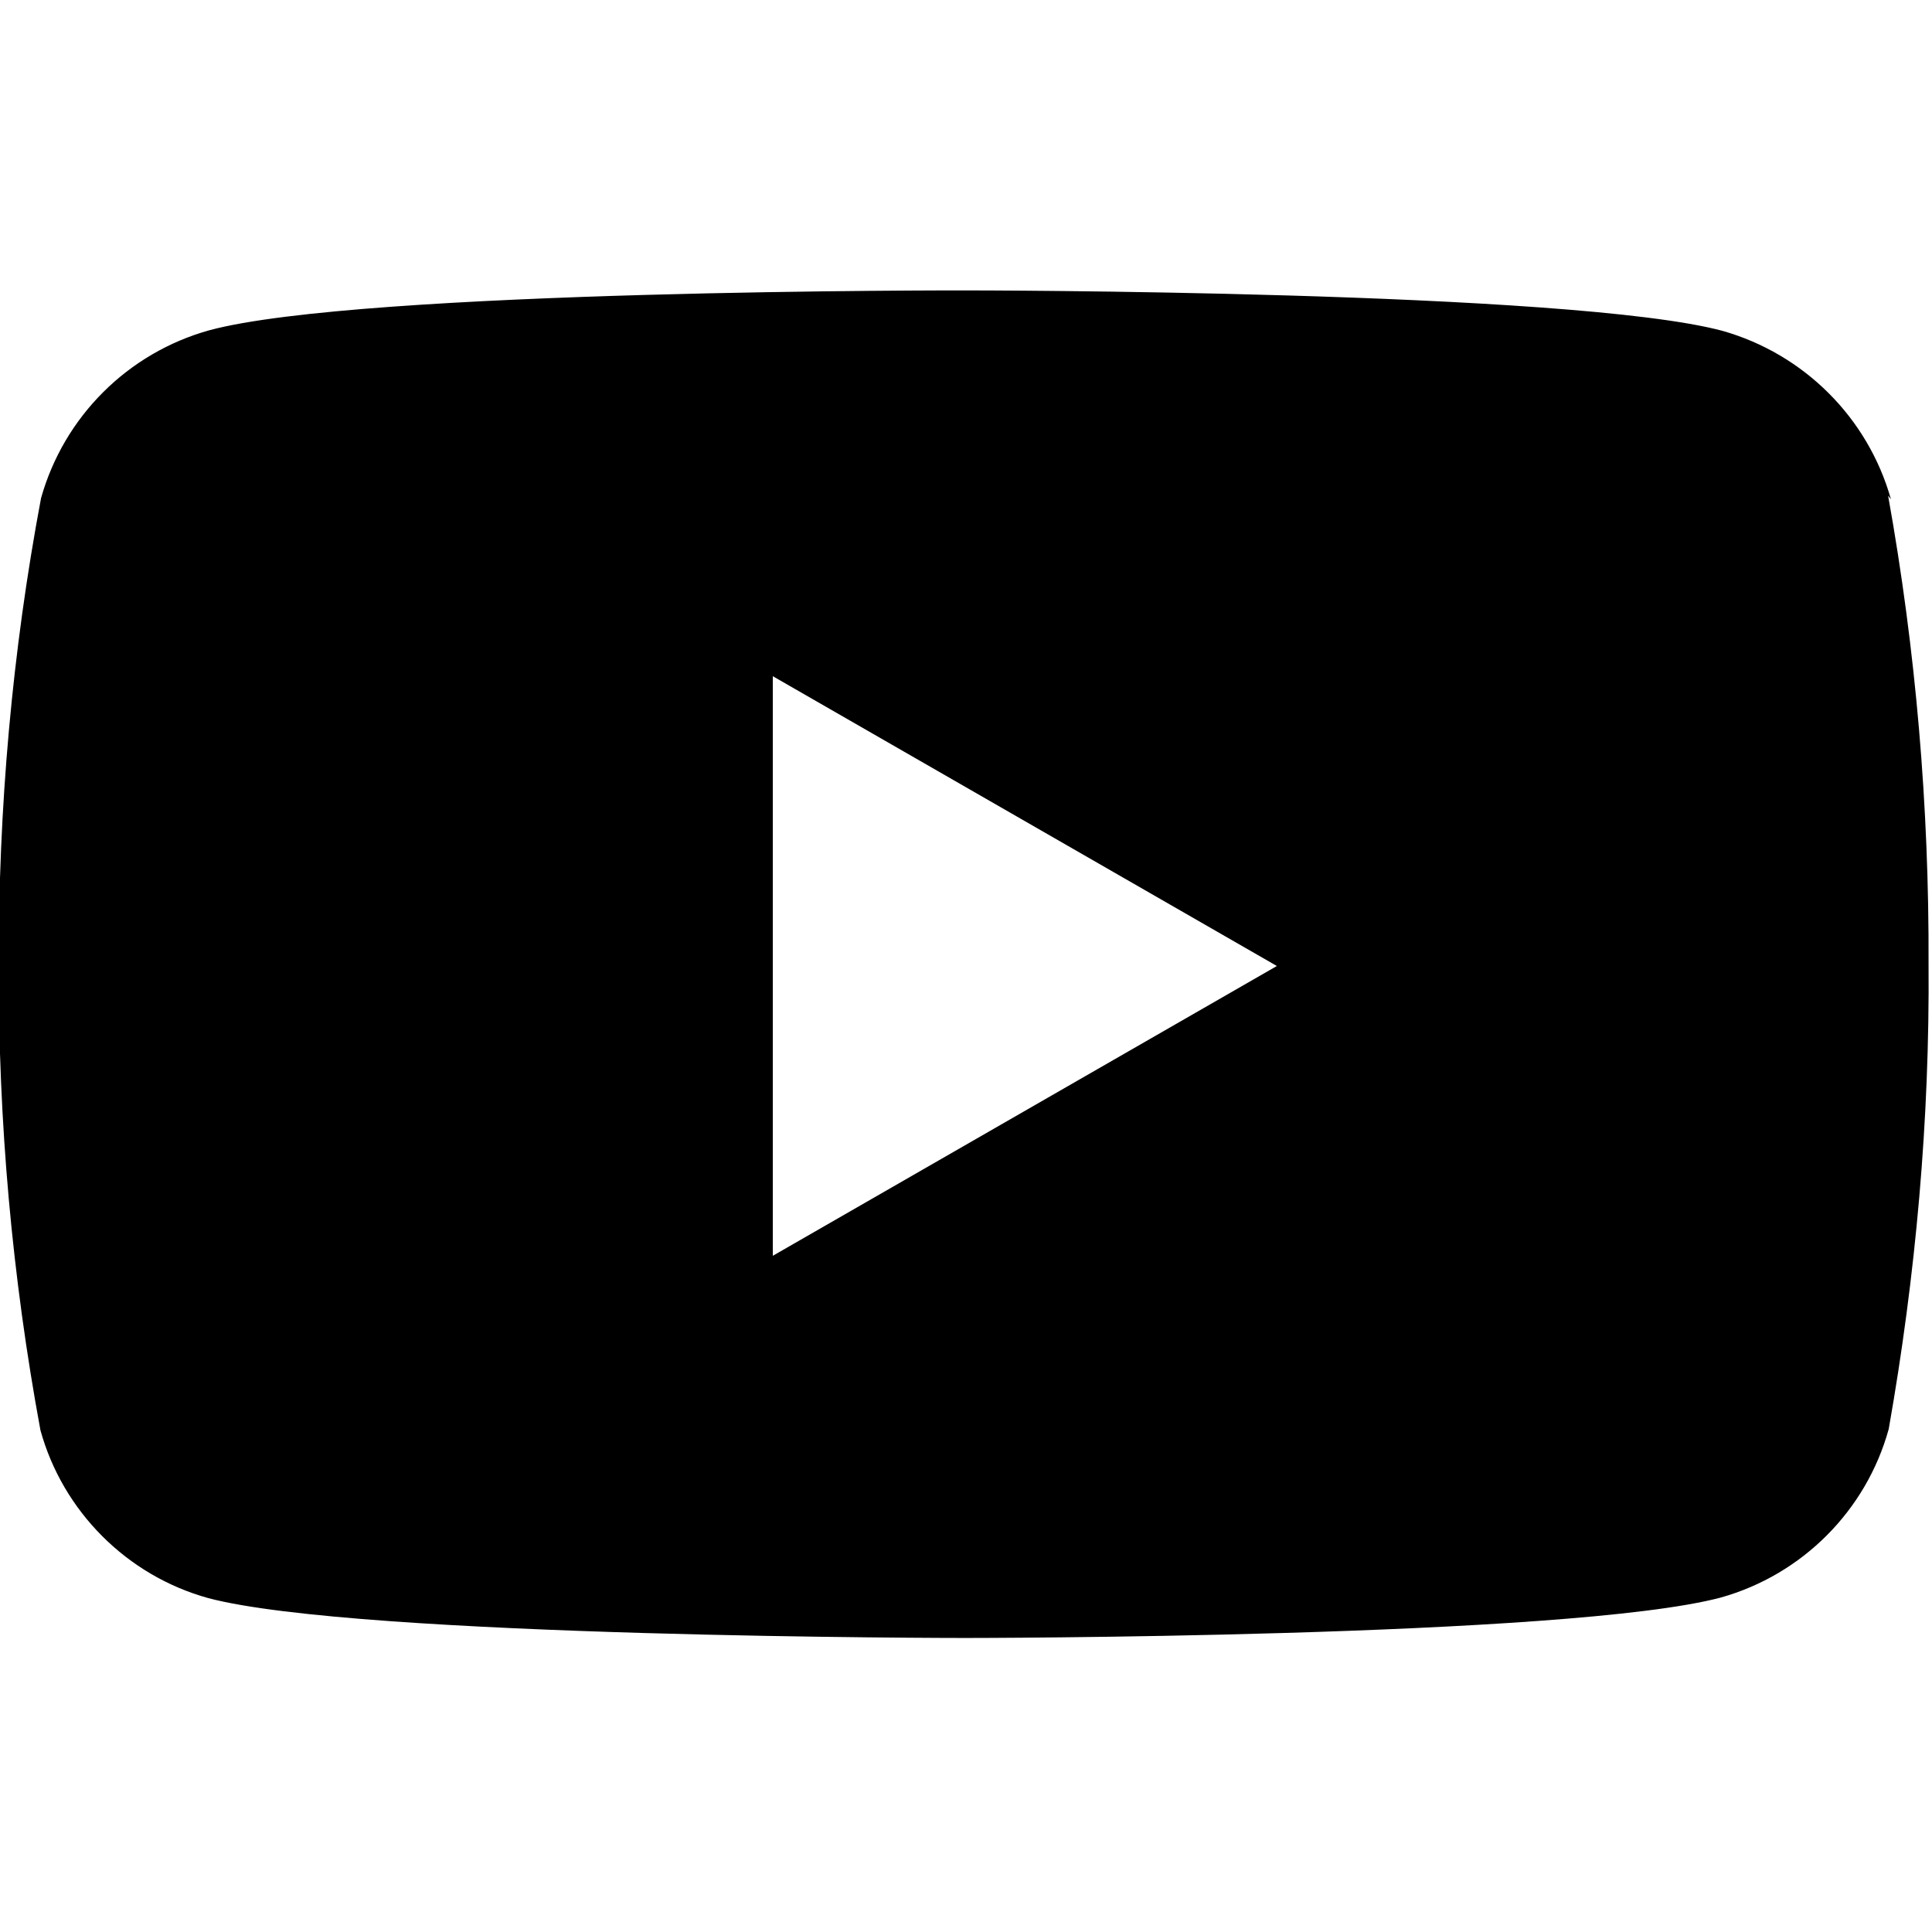
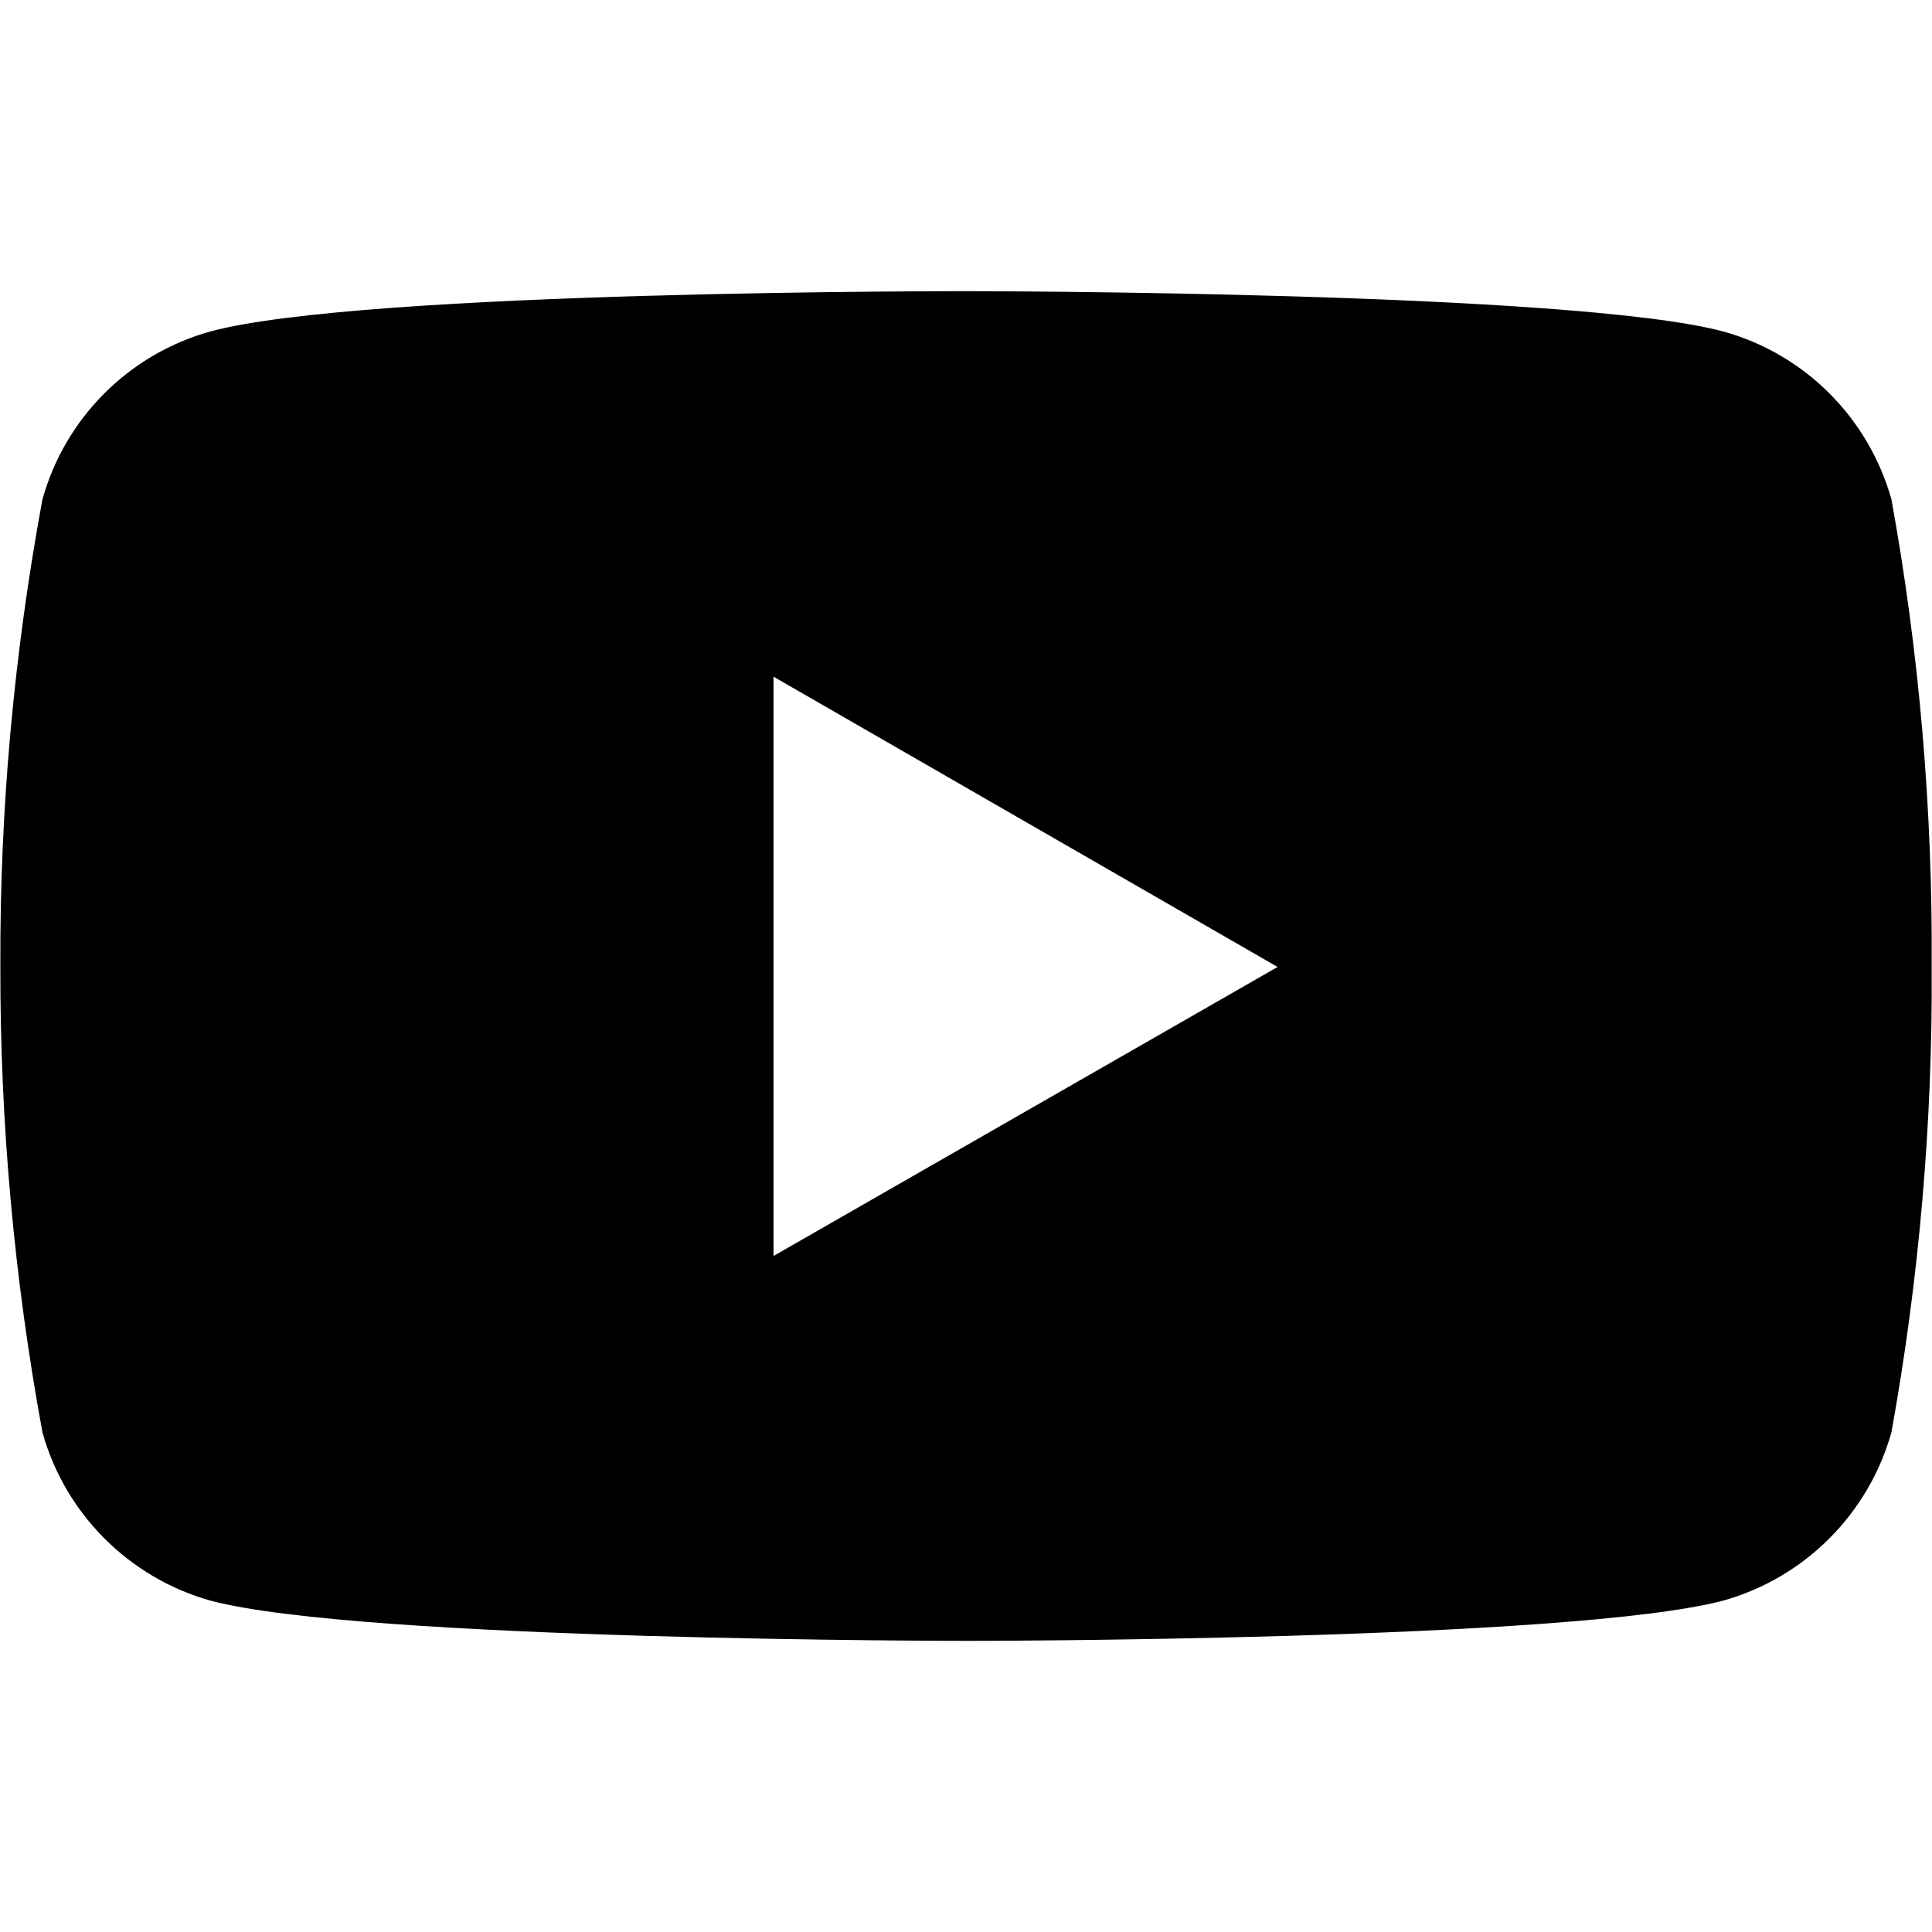
- <svg xmlns="http://www.w3.org/2000/svg" version="1.1" viewBox="0 0 32 32">
-   <path fill="#000" d="M31.32 8.27c-.38-1.35-1.44-2.407-2.79-2.79C26.03 4.81 16 4.81 16 4.81s-10.011-.02-12.532.66C2.118 5.845 1.06 6.9.68 8.25c-.48 2.55-.708 5.145-.7 7.74 -.01 2.58.22 5.16.69 7.7 .37 1.34 1.43 2.407 2.781 2.78 2.49.66 12.532.66 12.532.66s10 0 12.52-.67c1.35-.38 2.407-1.44 2.78-2.79 .45-2.55.68-5.125.66-7.71 .01-2.6-.21-5.19-.67-7.75ZM12.8 20.8V11.2l8.349 4.8Z" />
+ <svg xmlns="http://www.w3.org/2000/svg" width="32" height="32" viewBox="0 0 32 32">
+   <path d="M31.328 8.271c-0.38-1.349-1.432-2.407-2.787-2.781-2.495-0.667-12.525-0.667-12.525-0.667s-10.011-0.016-12.532 0.667c-1.348 0.375-2.405 1.432-2.781 2.781-0.473 2.557-0.708 5.145-0.697 7.745-0.005 2.583 0.229 5.167 0.697 7.708 0.376 1.349 1.433 2.407 2.781 2.787 2.495 0.667 12.532 0.667 12.532 0.667s10.005 0 12.525-0.667c1.355-0.38 2.407-1.437 2.787-2.787 0.459-2.541 0.683-5.125 0.667-7.708 0.016-2.6-0.203-5.188-0.667-7.745zM12.812 20.803v-9.595l8.349 4.808z" />
</svg>
